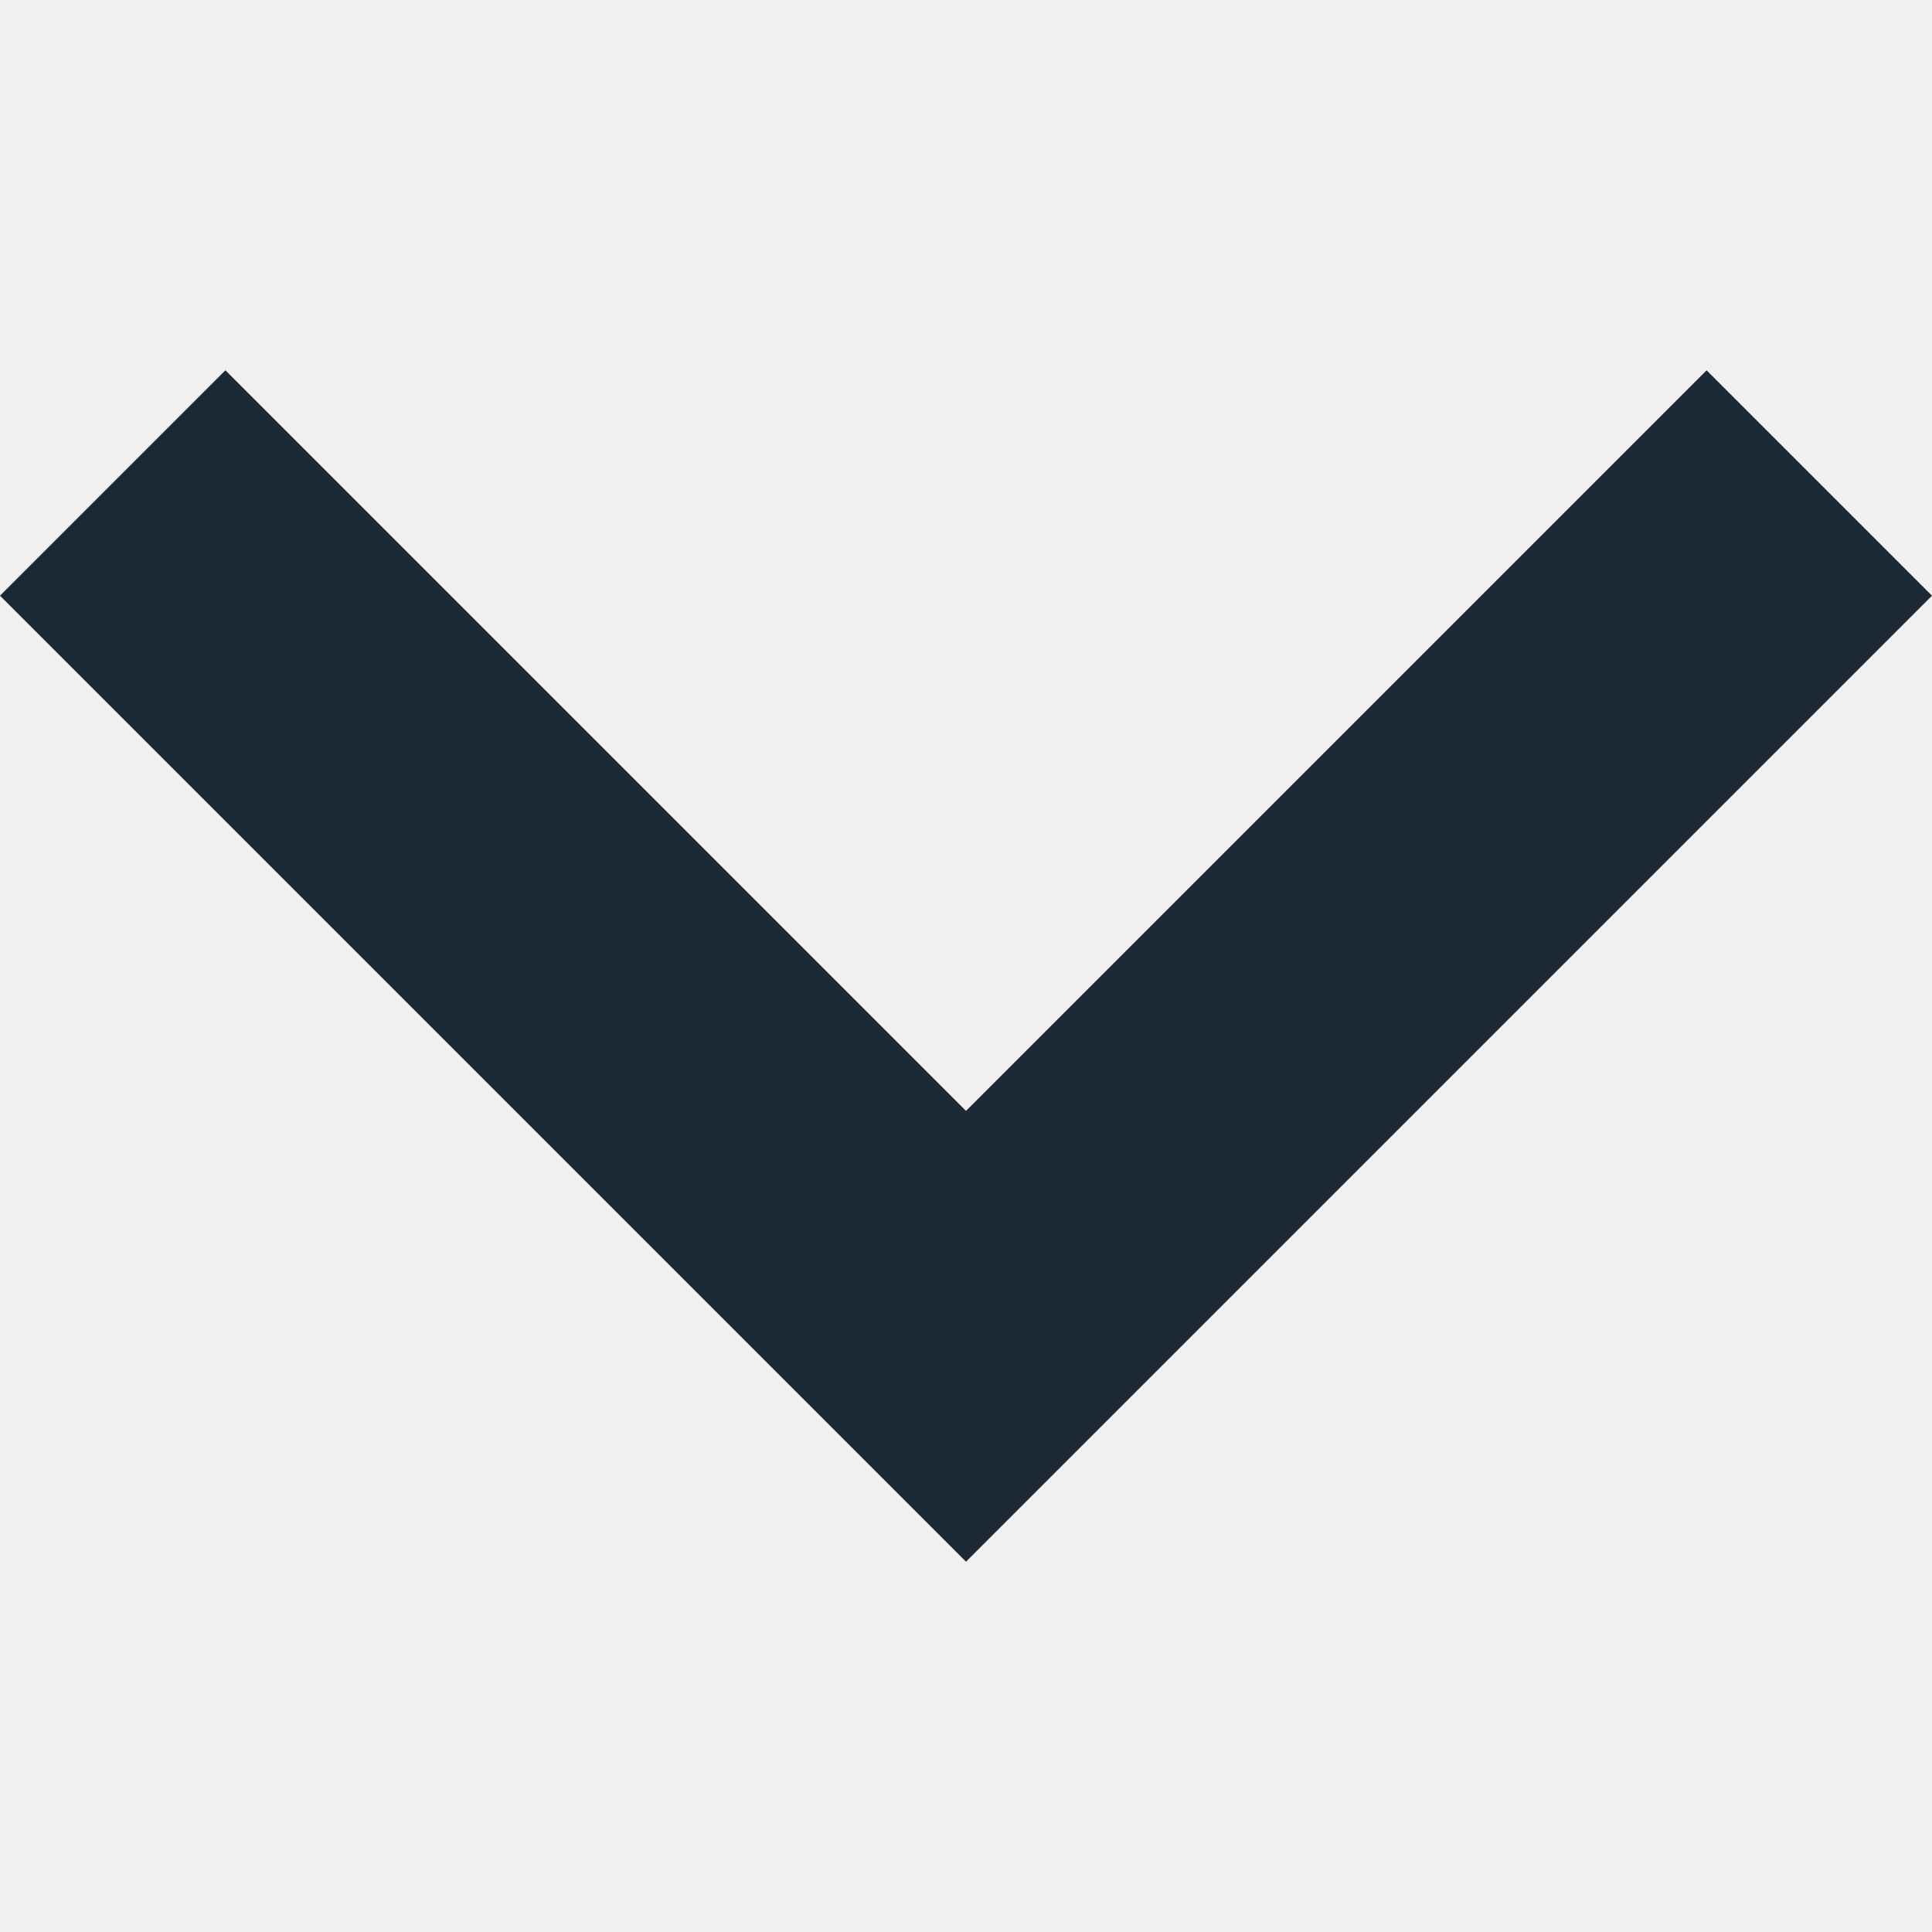
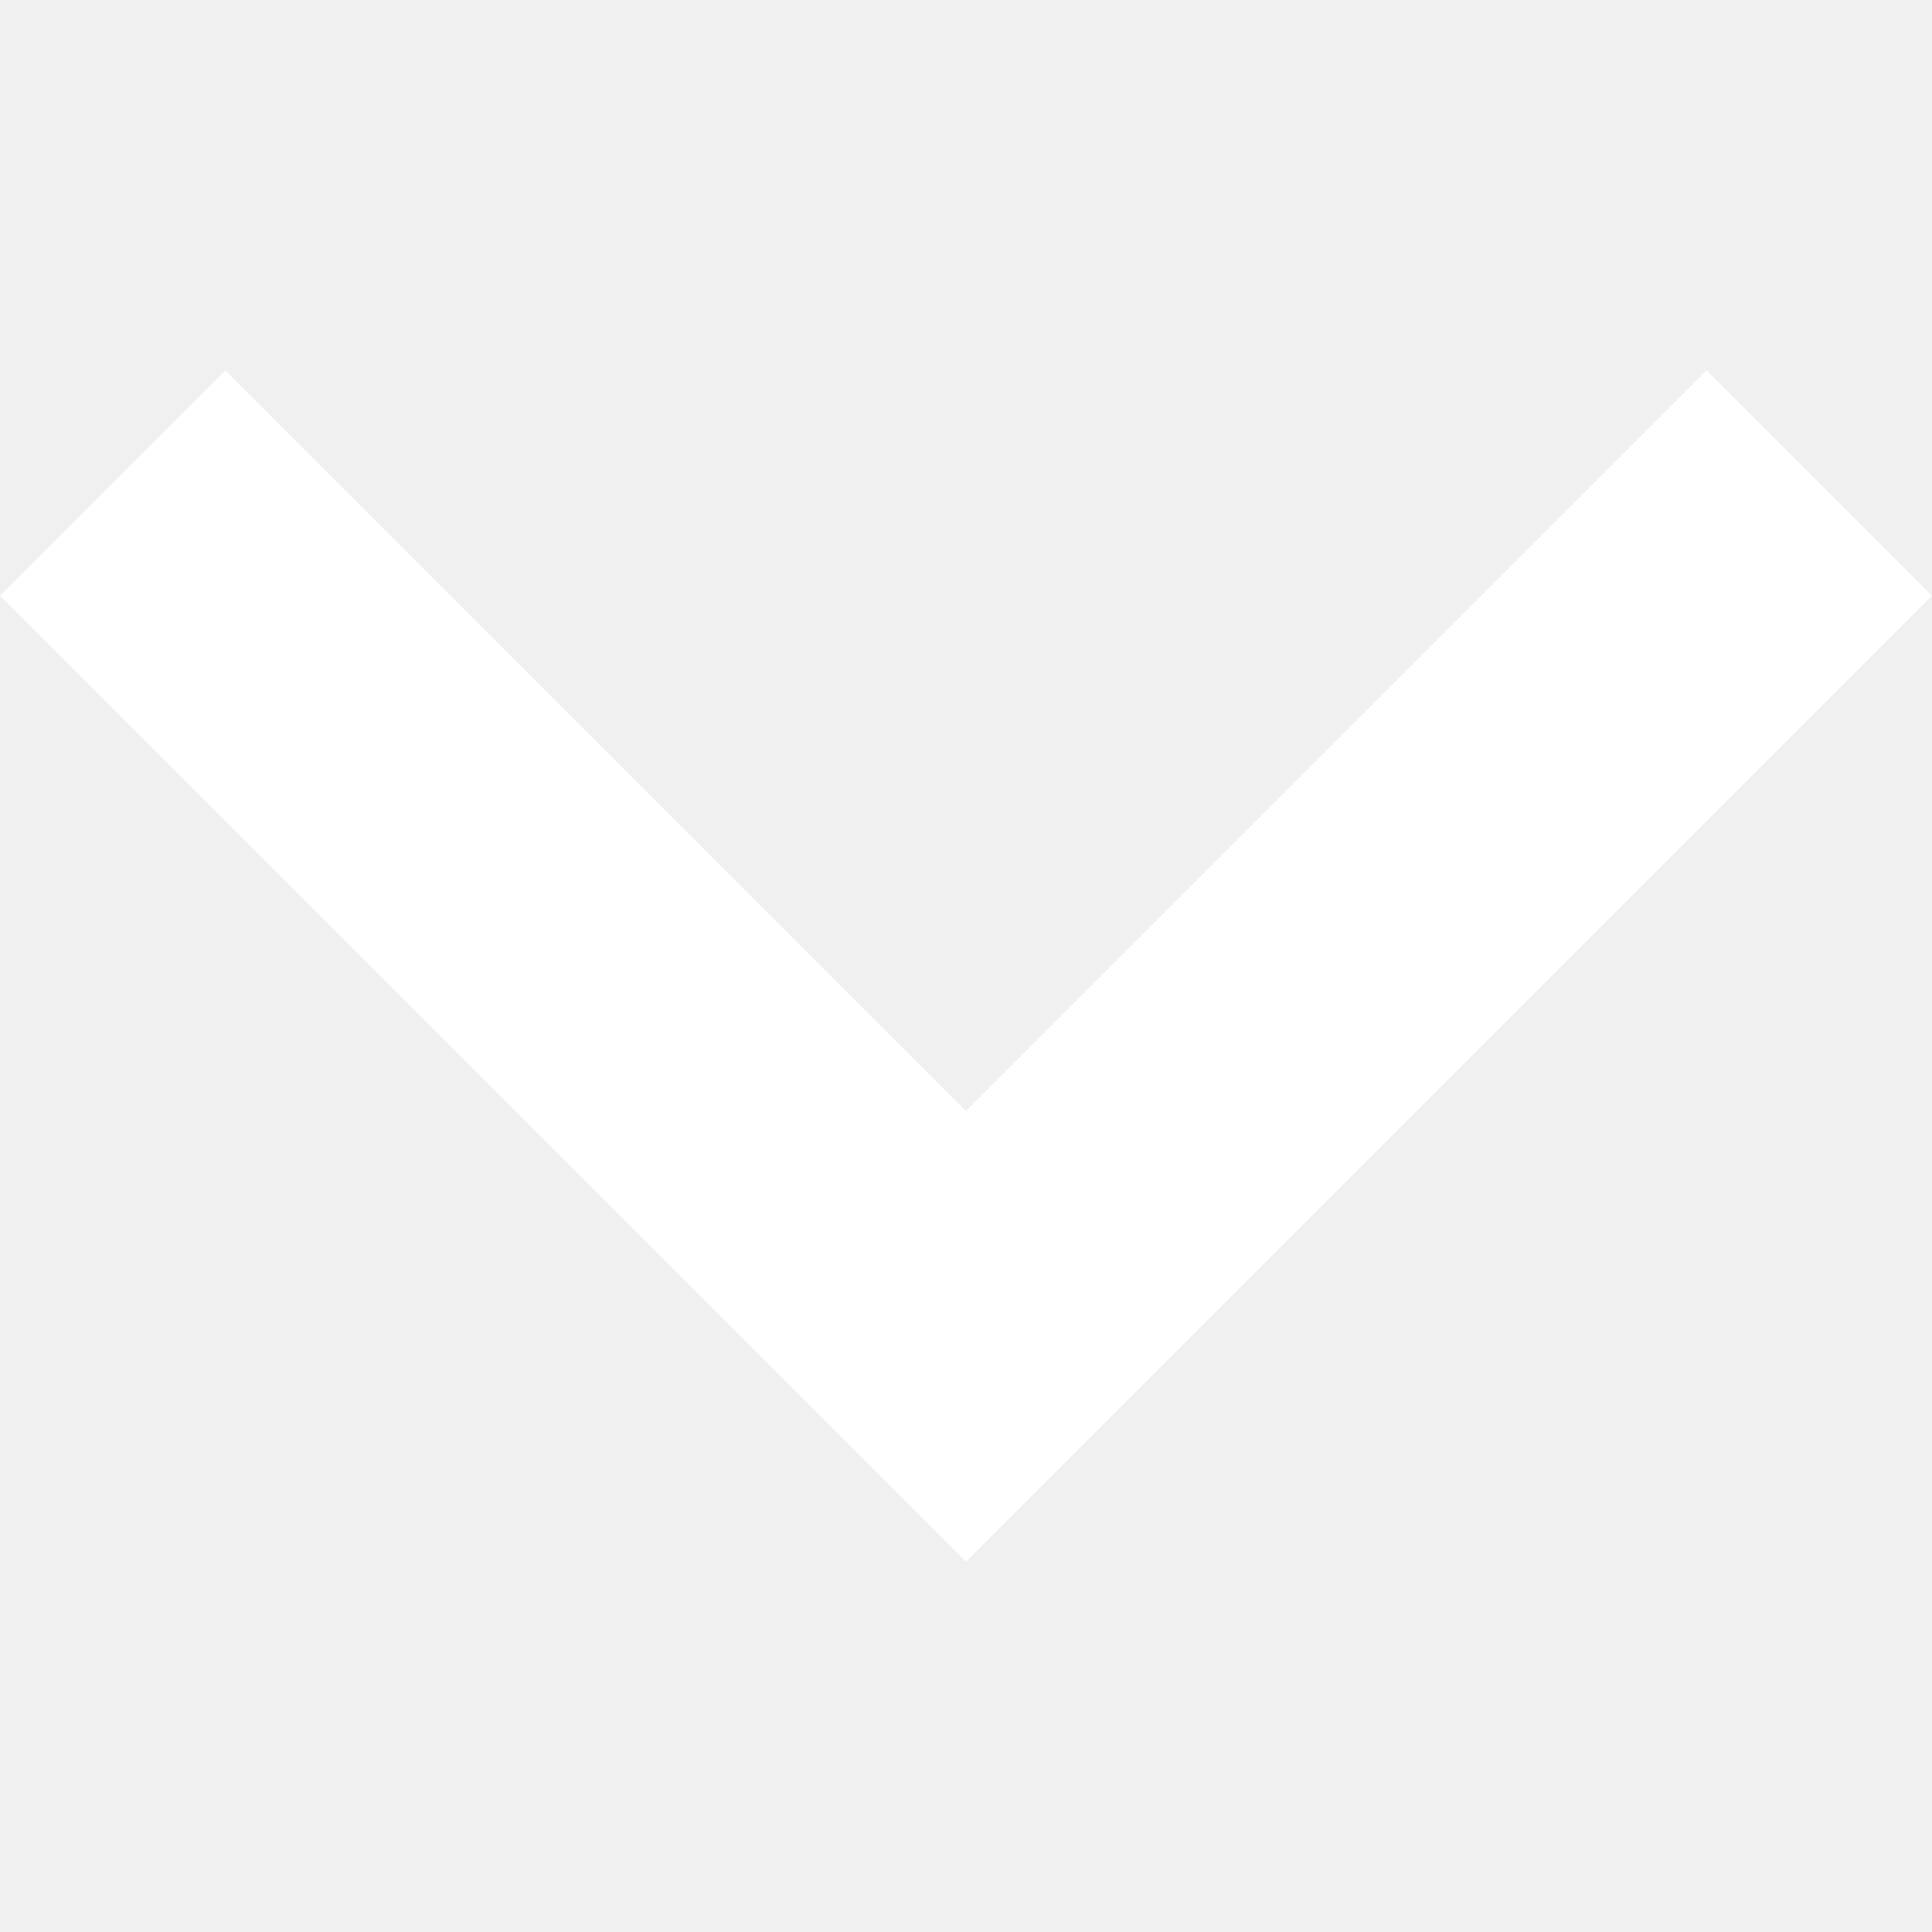
<svg xmlns="http://www.w3.org/2000/svg" version="1.1" id="Capa_1" x="0px" y="0px" width="512px" height="512px" viewBox="0 0 306 306" style="enable-background:new 0 0 306 306;" xml:space="preserve">
-   <g>
-     <g id="expand-more">
-       <polygon points="270.3,58.65 153,175.95 35.7,58.65 0,94.35 153,247.35 306,94.35   " fill="#1d2935" />
-     </g>
-   </g>
-   <g>
- </g>
-   <g>
- </g>
-   <g>
- </g>
-   <g>
- </g>
-   <g>
- </g>
-   <g>
- </g>
-   <g>
- </g>
-   <g>
- </g>
-   <g>
- </g>
-   <g>
- </g>
-   <g>
- </g>
-   <g>
- </g>
-   <g>
- </g>
-   <g>
- </g>
-   <g>
- </g>
+   <polygon points="270.3,58.65 153,175.95 35.7,58.65 0,94.35 153,247.35 306,94.35   " fill="#fff" />
</svg>
